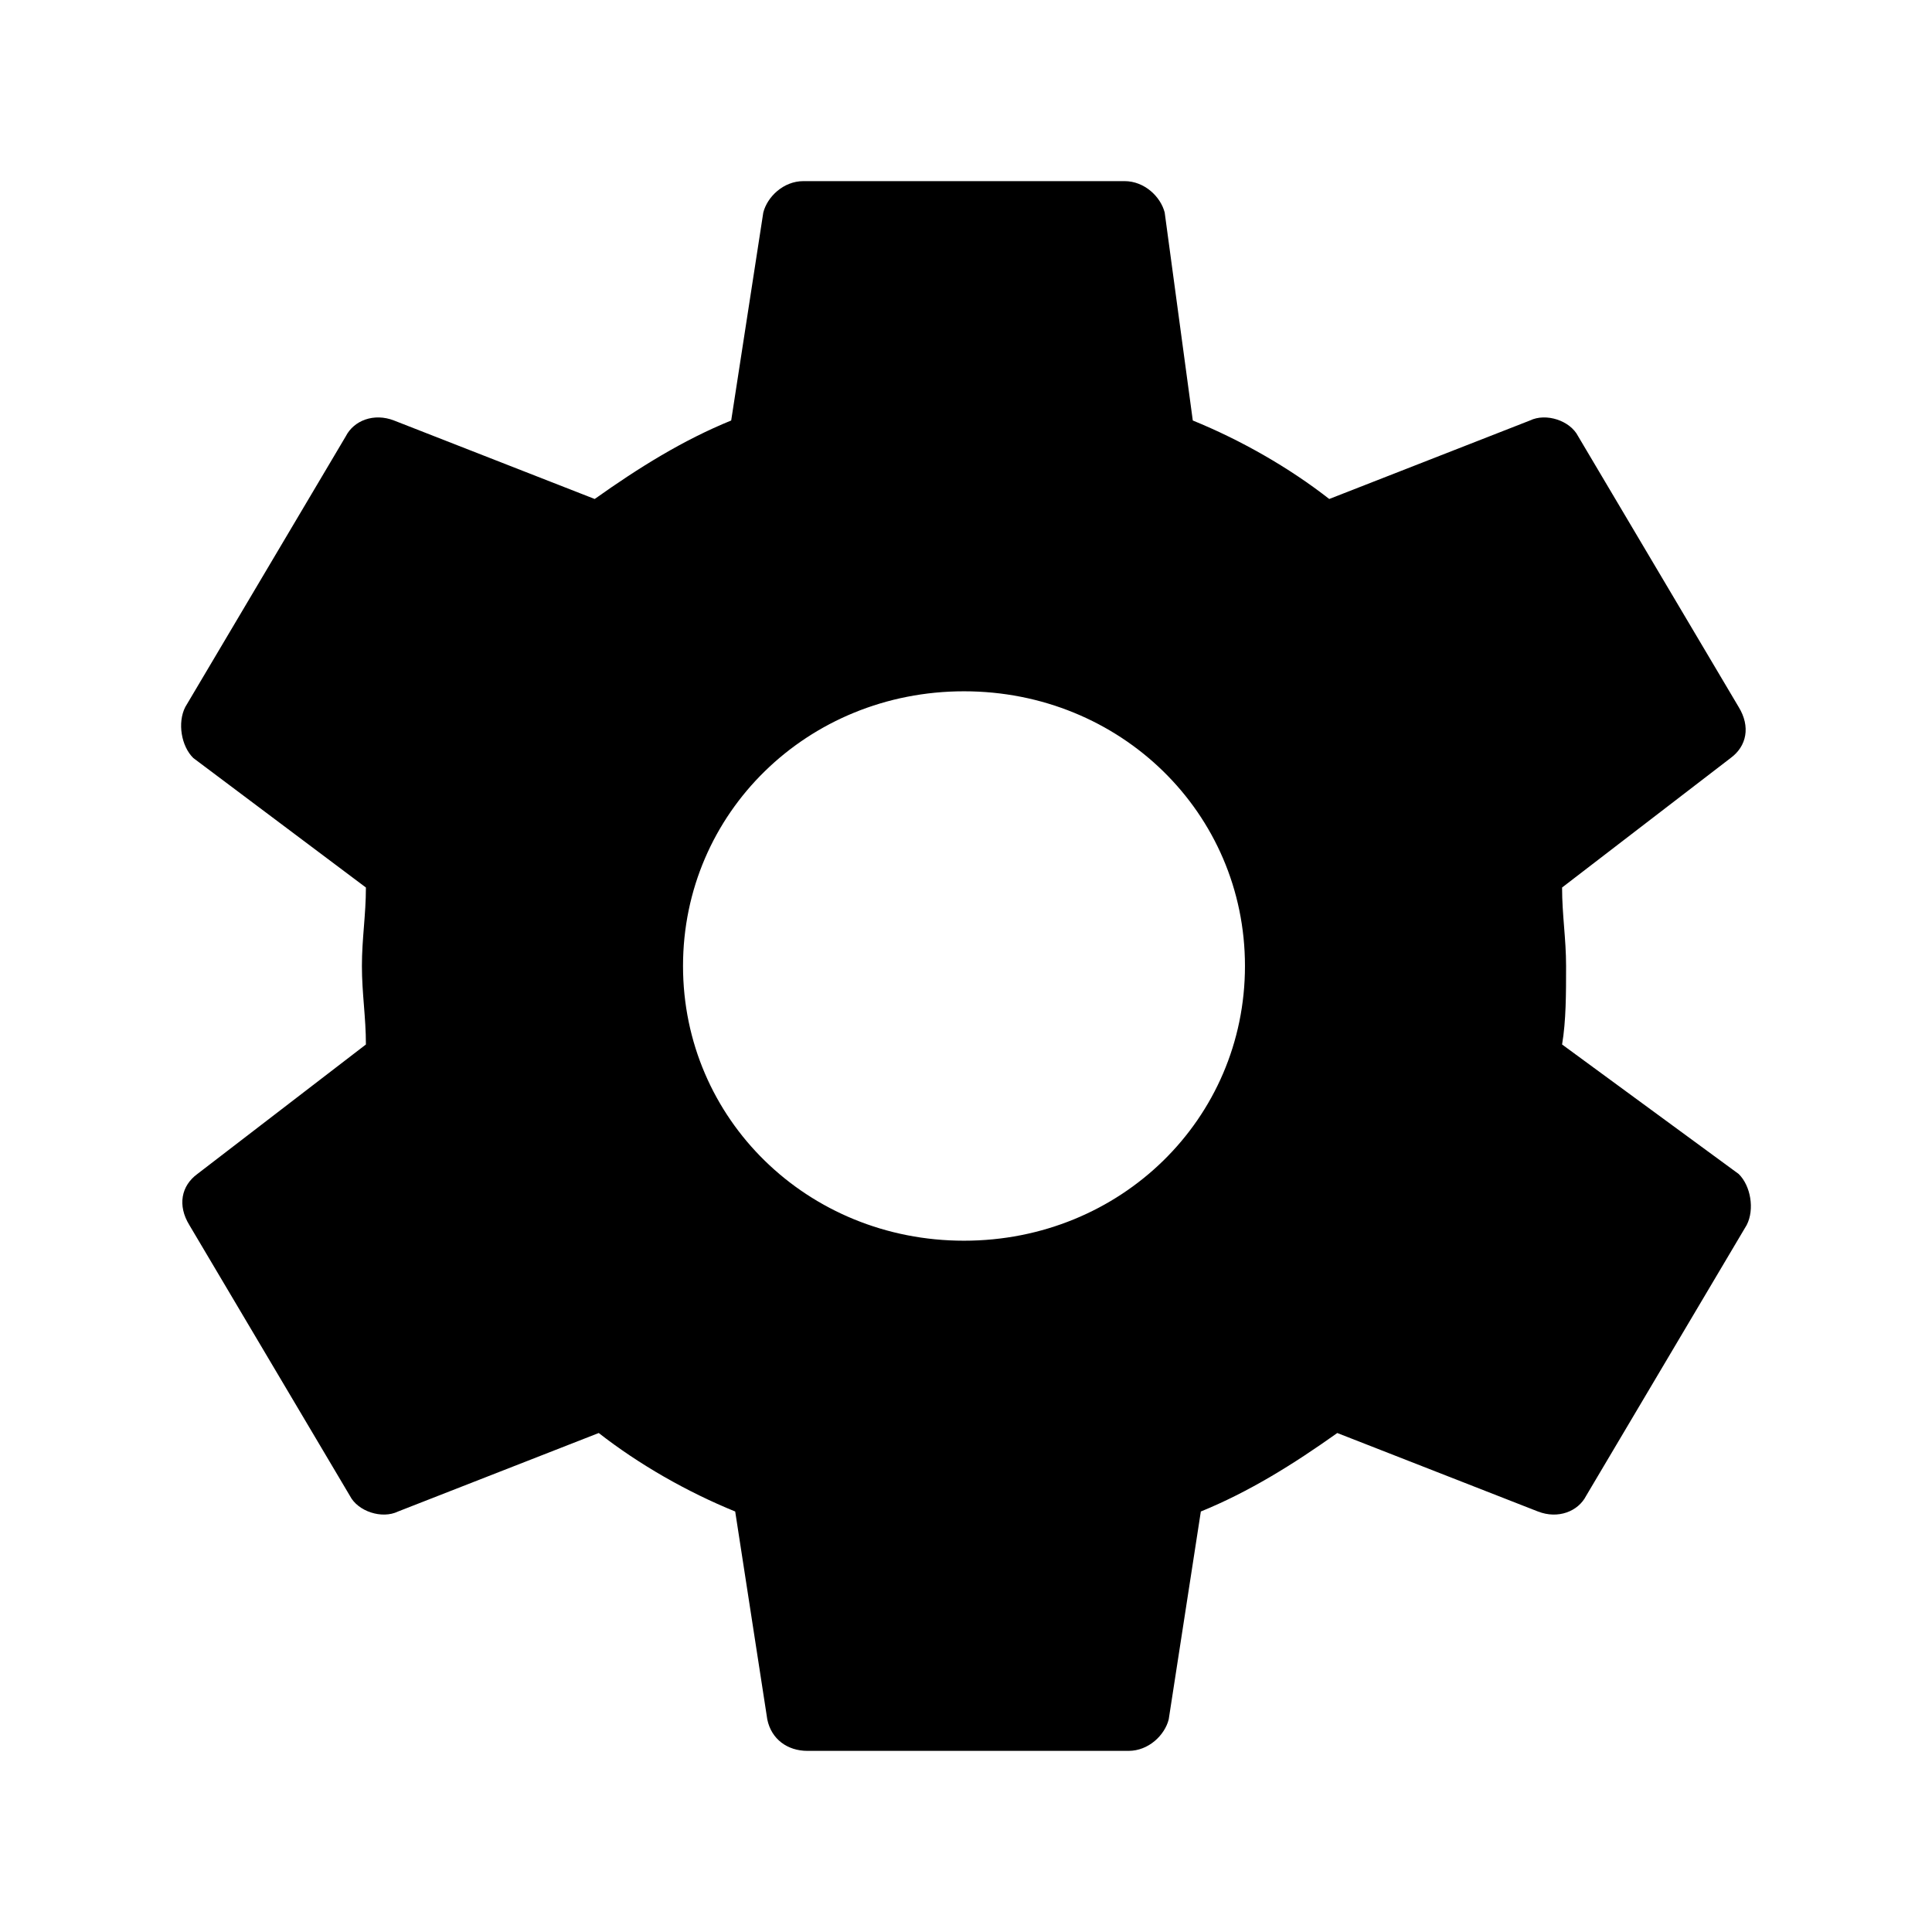
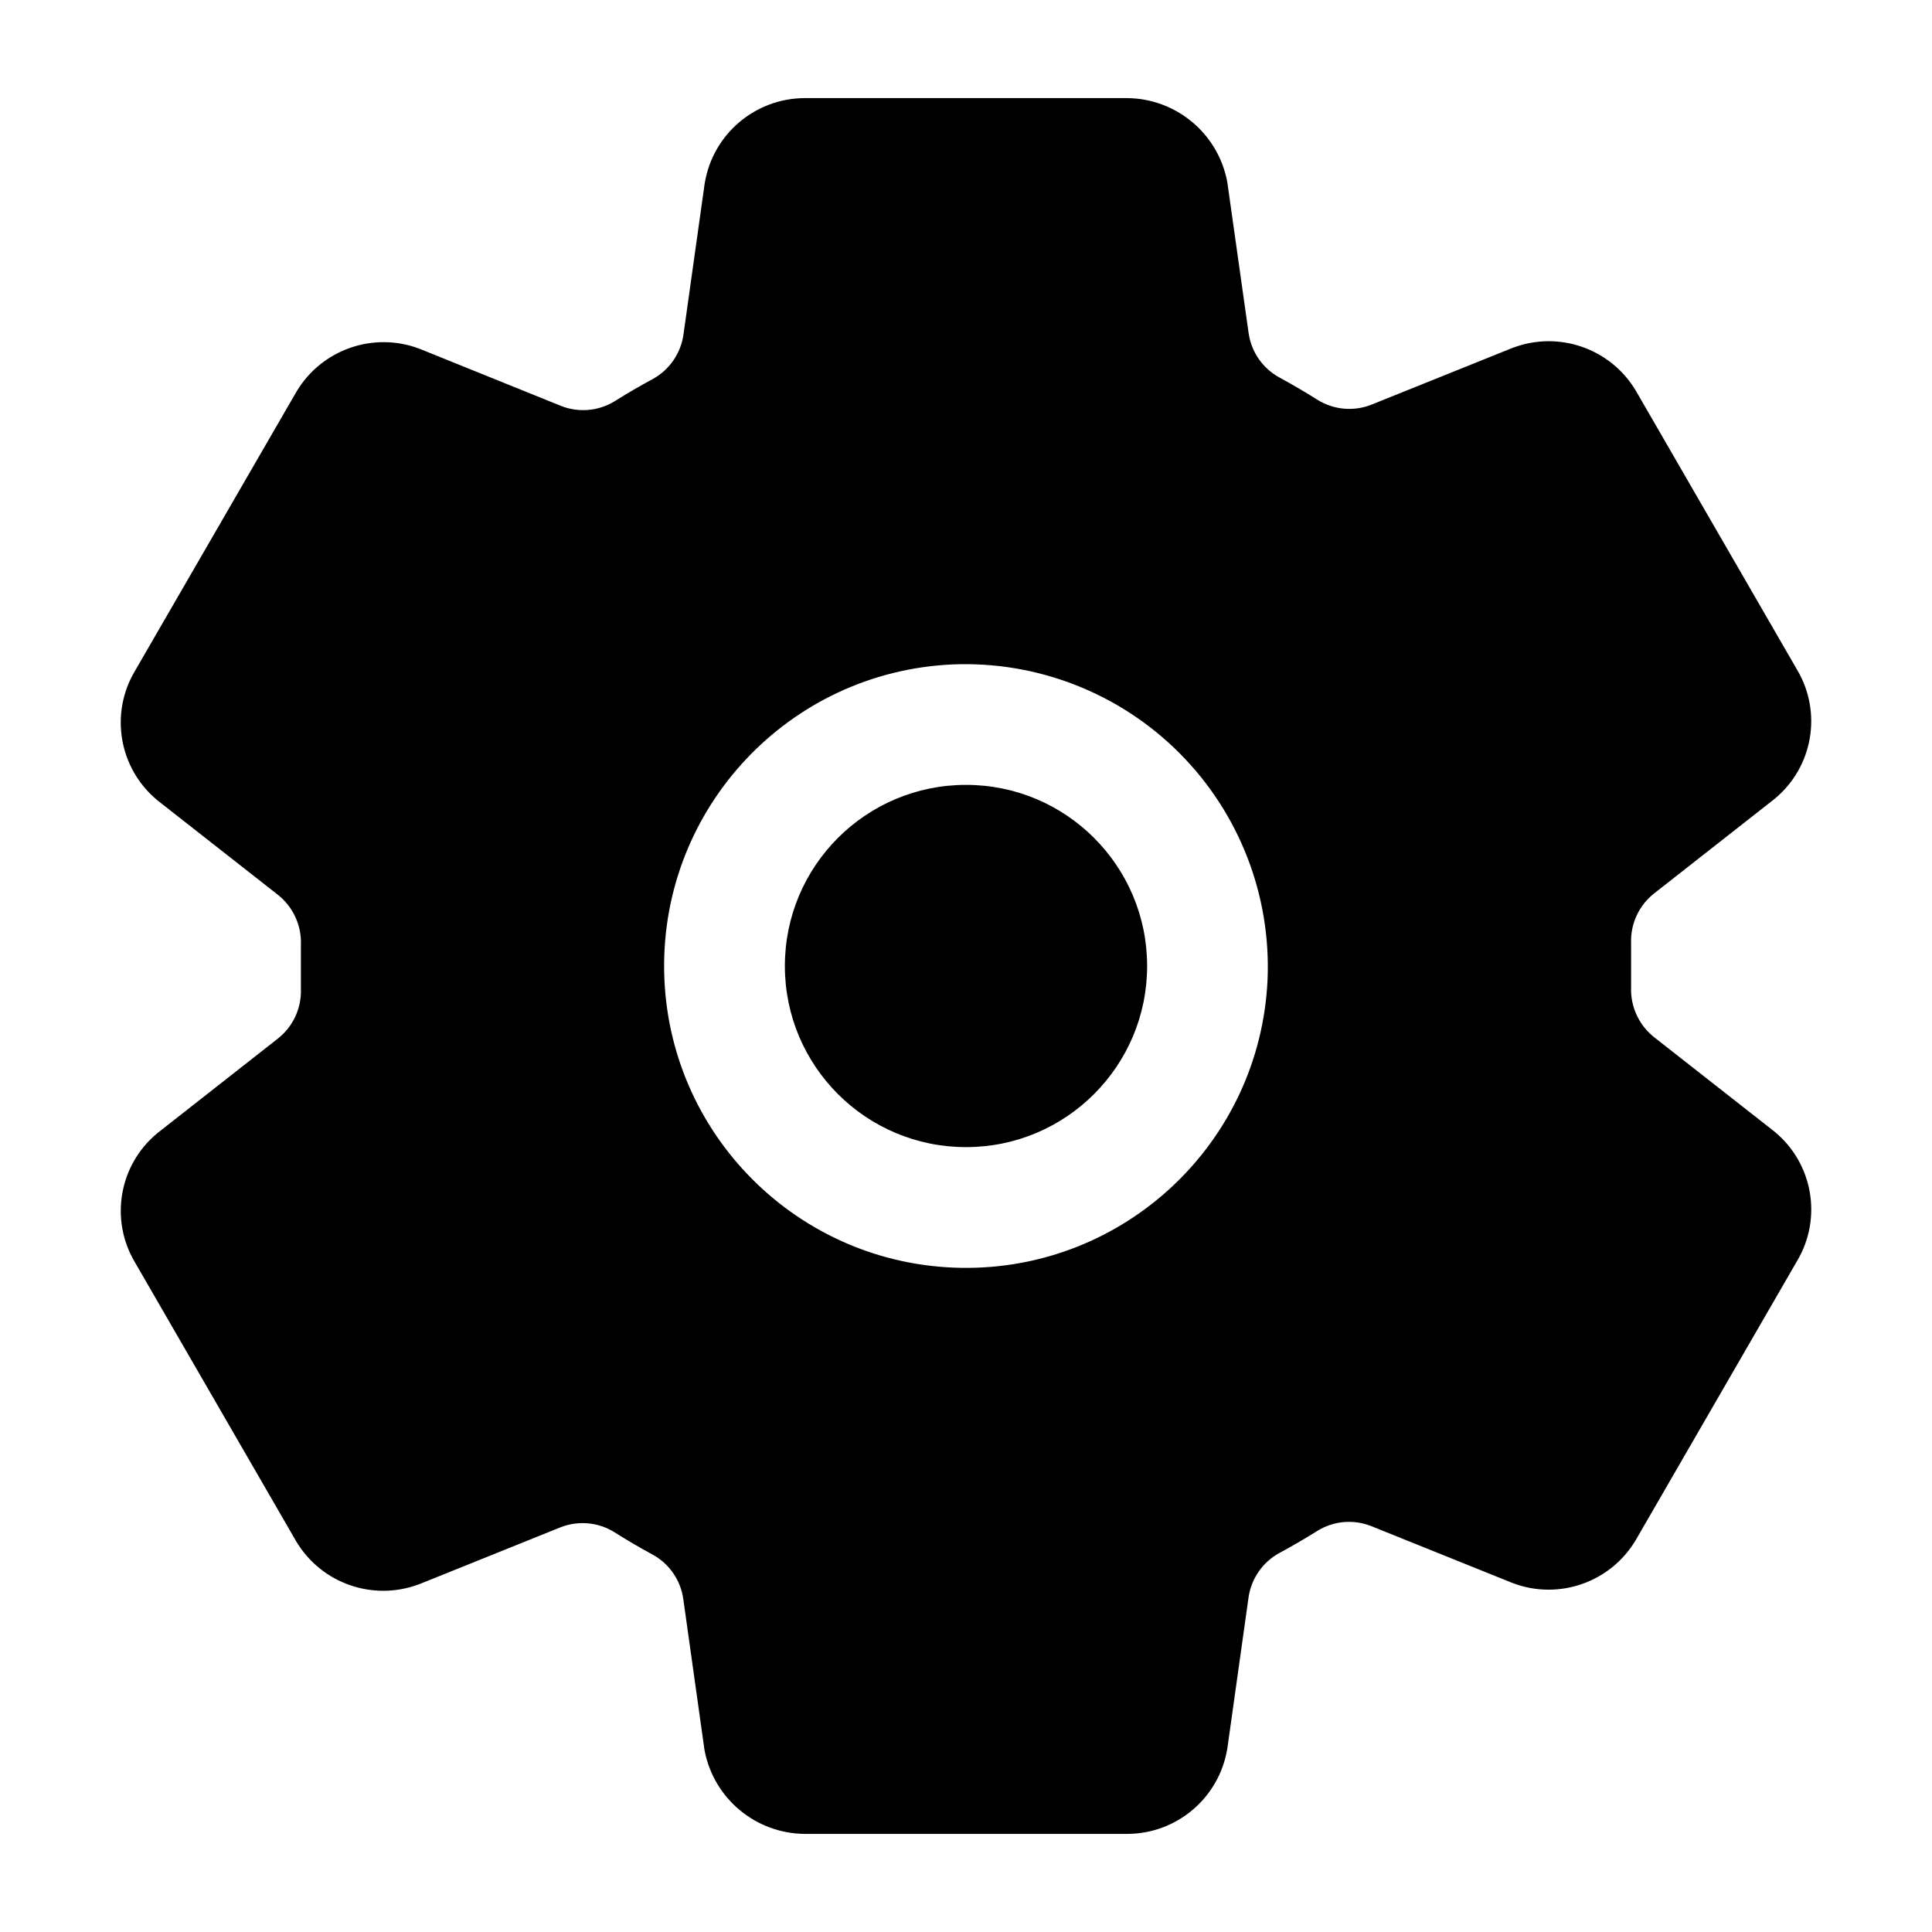
- <svg xmlns="http://www.w3.org/2000/svg" viewBox="0 0 512 512">
-   <path d="M413.967 276.8c1.06-6.235 1.06-13.518 1.06-20.8s-1.06-13.518-1.06-20.8l44.667-34.318c4.26-3.118 5.319-8.317 2.13-13.518L418.215 115.6c-2.129-4.164-8.507-6.235-12.767-4.164l-53.186 20.801c-10.638-8.318-23.394-15.601-36.16-20.801l-7.448-55.117c-1.06-4.154-5.319-8.318-10.638-8.318h-85.098c-5.318 0-9.577 4.164-10.637 8.318l-8.508 55.117c-12.767 5.2-24.464 12.482-36.171 20.801l-53.186-20.801c-5.319-2.071-10.638 0-12.767 4.164L49.1 187.365c-2.119 4.153-1.061 10.399 2.129 13.518L96.97 235.2c0 7.282-1.06 13.518-1.06 20.8s1.06 13.518 1.06 20.8l-44.668 34.318c-4.26 3.118-5.318 8.317-2.13 13.518L92.721 396.4c2.13 4.164 8.508 6.235 12.767 4.164l53.187-20.801c10.637 8.318 23.394 15.601 36.16 20.801l8.508 55.117c1.069 5.2 5.318 8.318 10.637 8.318h85.098c5.319 0 9.578-4.164 10.638-8.318l8.518-55.117c12.757-5.2 24.464-12.482 36.16-20.801l53.187 20.801c5.318 2.071 10.637 0 12.767-4.164l42.549-71.765c2.129-4.153 1.06-10.399-2.13-13.518l-46.8-34.317zm-158.499 52c-41.489 0-74.46-32.235-74.46-72.8s32.971-72.8 74.46-72.8 74.461 32.235 74.461 72.8-32.972 72.8-74.461 72.8z" />
+ <svg xmlns="http://www.w3.org/2000/svg" class="ionicon" viewBox="0 0 512 512">
+   <circle cx="256" cy="256" r="48" />
+   <path d="M470.39 300l-.47-.38-31.56-24.75a16.11 16.11 0 01-6.1-13.33v-11.56a16 16 0 016.11-13.22L469.92 212l.47-.38a26.68 26.68 0 005.9-34.06l-42.71-73.9a1.59 1.59 0 01-.13-.22A26.86 26.86 0 00401 92.14l-.35.13-37.1 14.93a15.94 15.94 0 01-14.47-1.29q-4.92-3.1-10-5.86a15.94 15.94 0 01-8.19-11.82l-5.59-39.59-.12-.72A27.22 27.22 0 00298.76 26h-85.52a26.92 26.92 0 00-26.45 22.39l-.09.56-5.57 39.67a16 16 0 01-8.13 11.82 175.21 175.21 0 00-10 5.82 15.92 15.92 0 01-14.43 1.27l-37.13-15-.35-.14a26.87 26.87 0 00-32.48 11.34l-.13.22-42.77 73.95a26.71 26.71 0 005.9 34.1l.47.38 31.56 24.75a16.11 16.11 0 016.1 13.33v11.56a16 16 0 01-6.11 13.22L42.08 300l-.47.38a26.68 26.68 0 00-5.9 34.06l42.71 73.9a1.59 1.59 0 01.13.22 26.86 26.86 0 0032.45 11.3l.35-.13 37.07-14.93a15.94 15.94 0 0114.47 1.29q4.92 3.11 10 5.86a15.94 15.94 0 018.19 11.82l5.56 39.59.12.72A27.22 27.22 0 00213.24 486h85.52a26.92 26.92 0 0026.45-22.39l.09-.56 5.57-39.67a16 16 0 018.18-11.82c3.42-1.84 6.76-3.79 10-5.82a15.92 15.92 0 0114.43-1.27l37.13 14.95.35.14a26.85 26.85 0 0032.48-11.34 2.53 2.53 0 01.13-.22l42.71-73.89a26.7 26.7 0 00-5.89-34.11zm-134.48-40.24a80 80 0 11-83.66-83.67 80.21 80.21 0 0183.66 83.67z" />
</svg>
